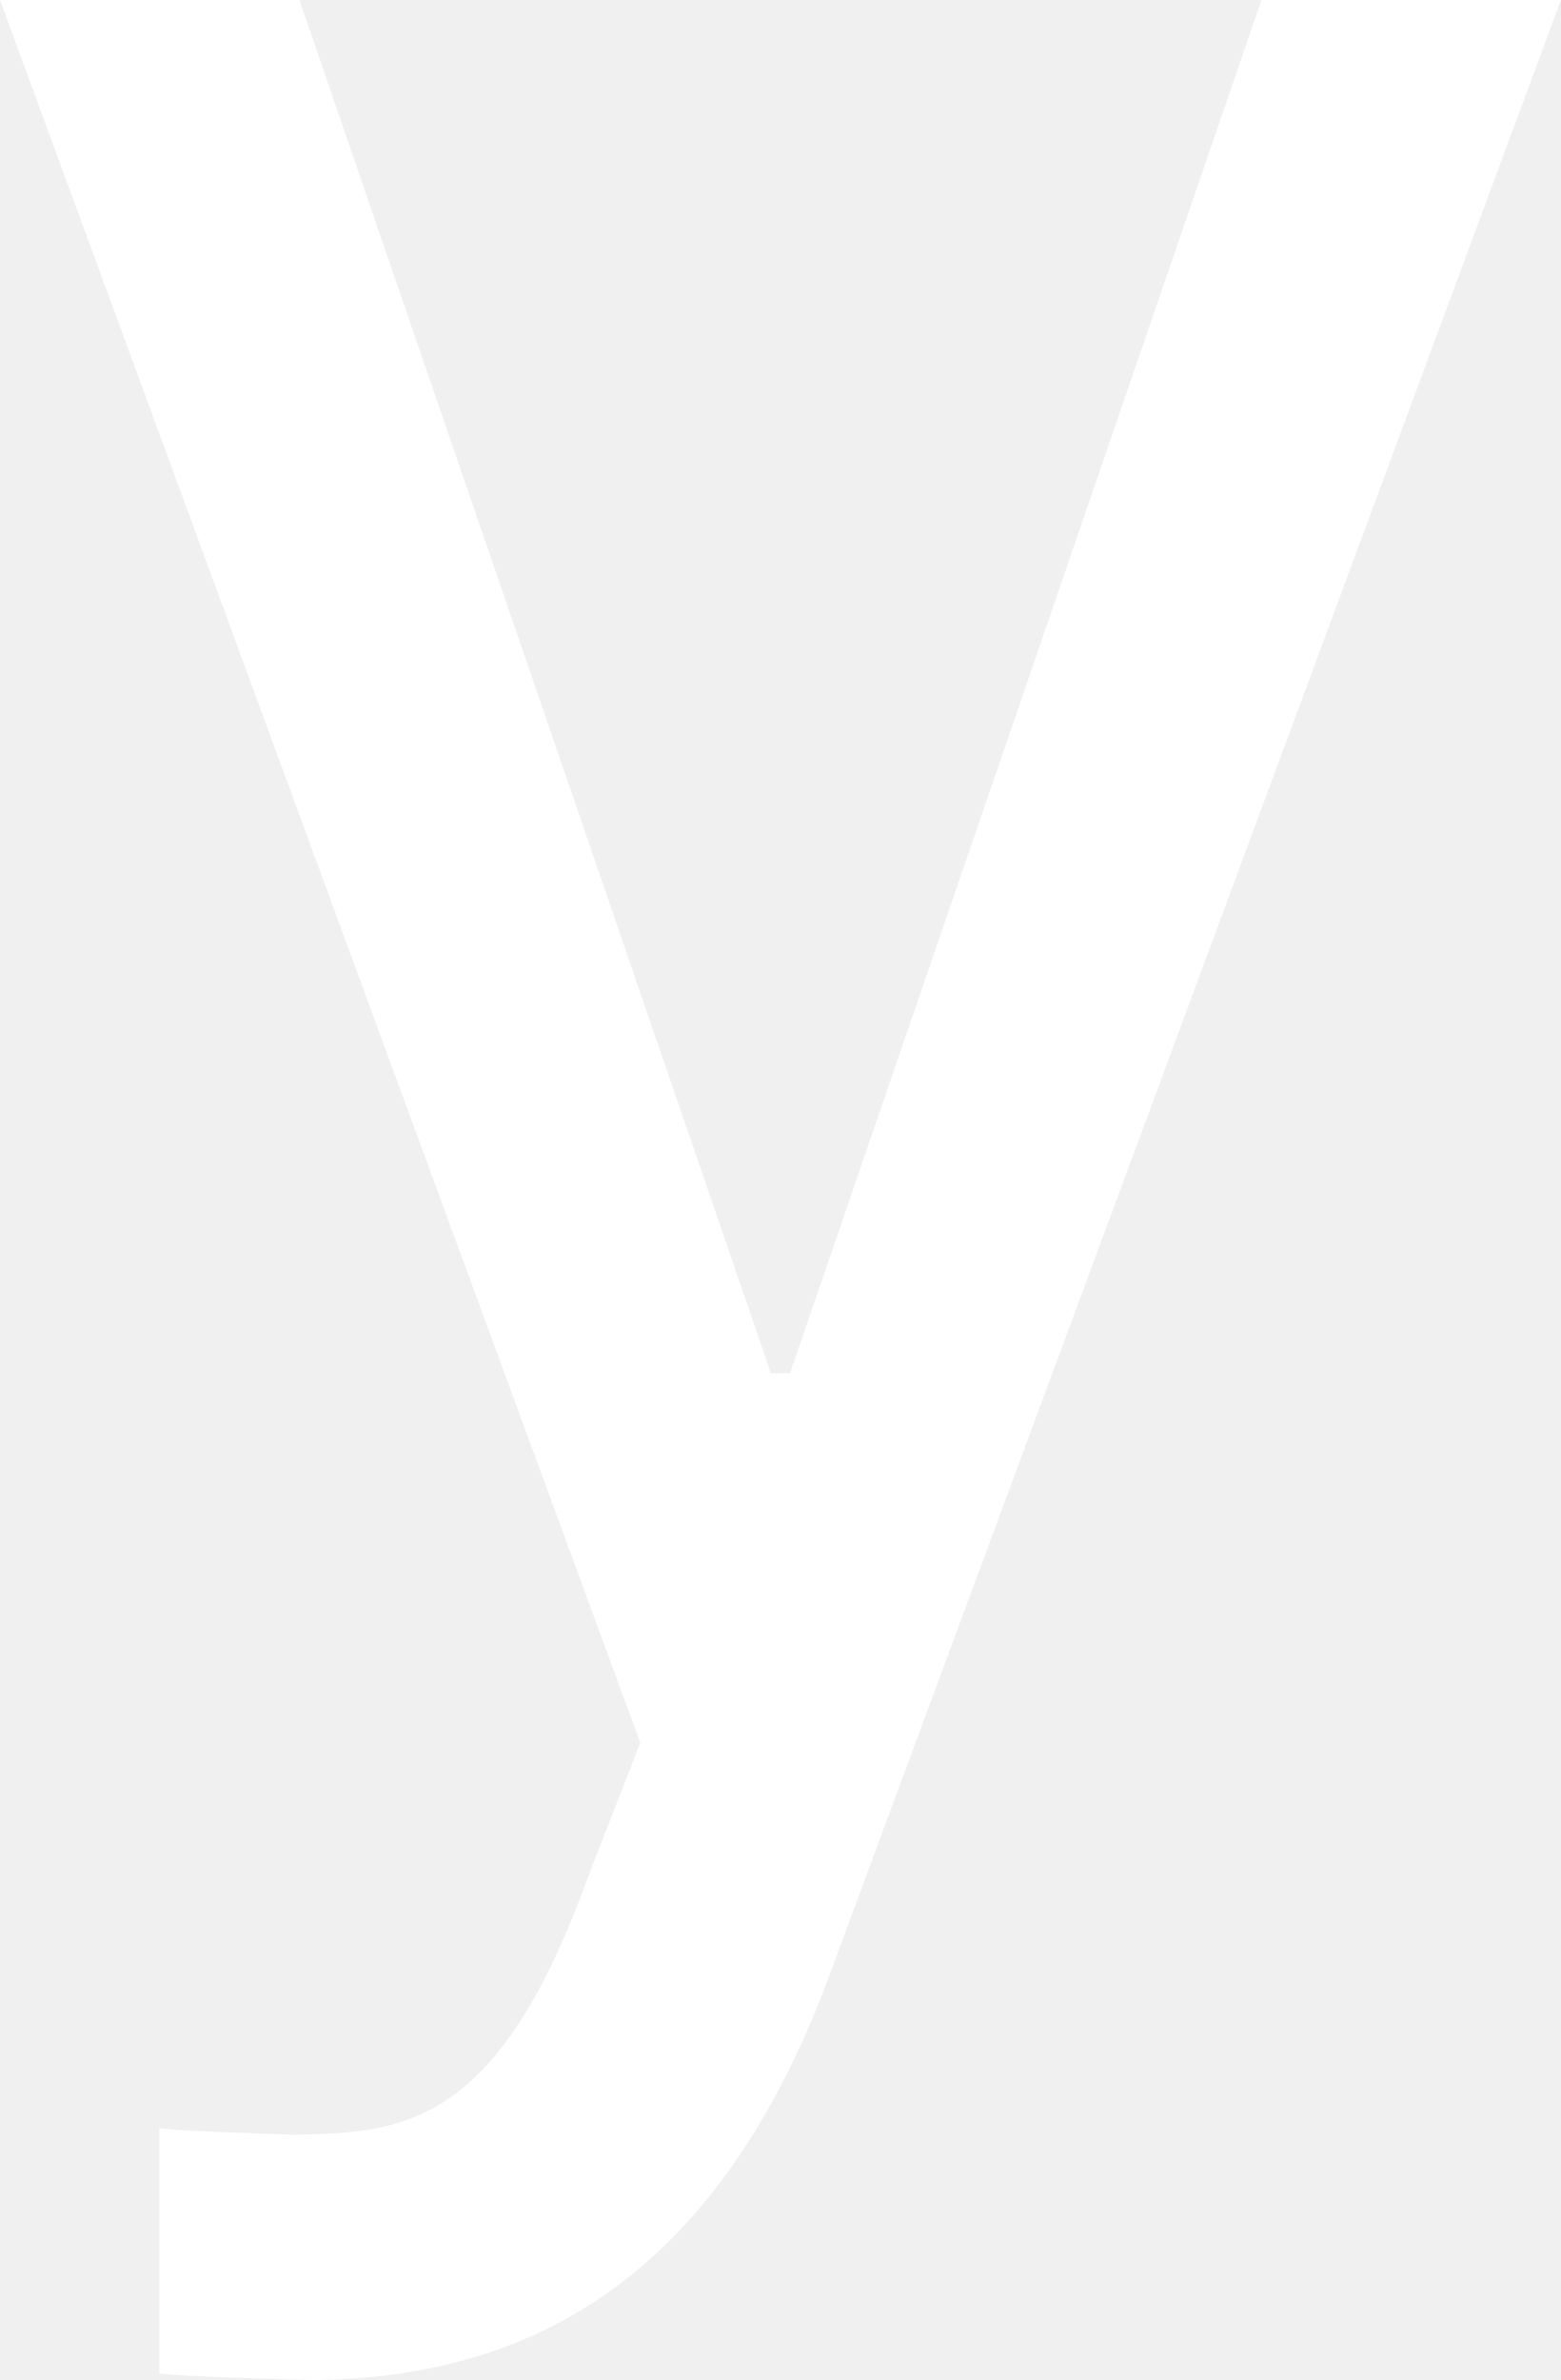
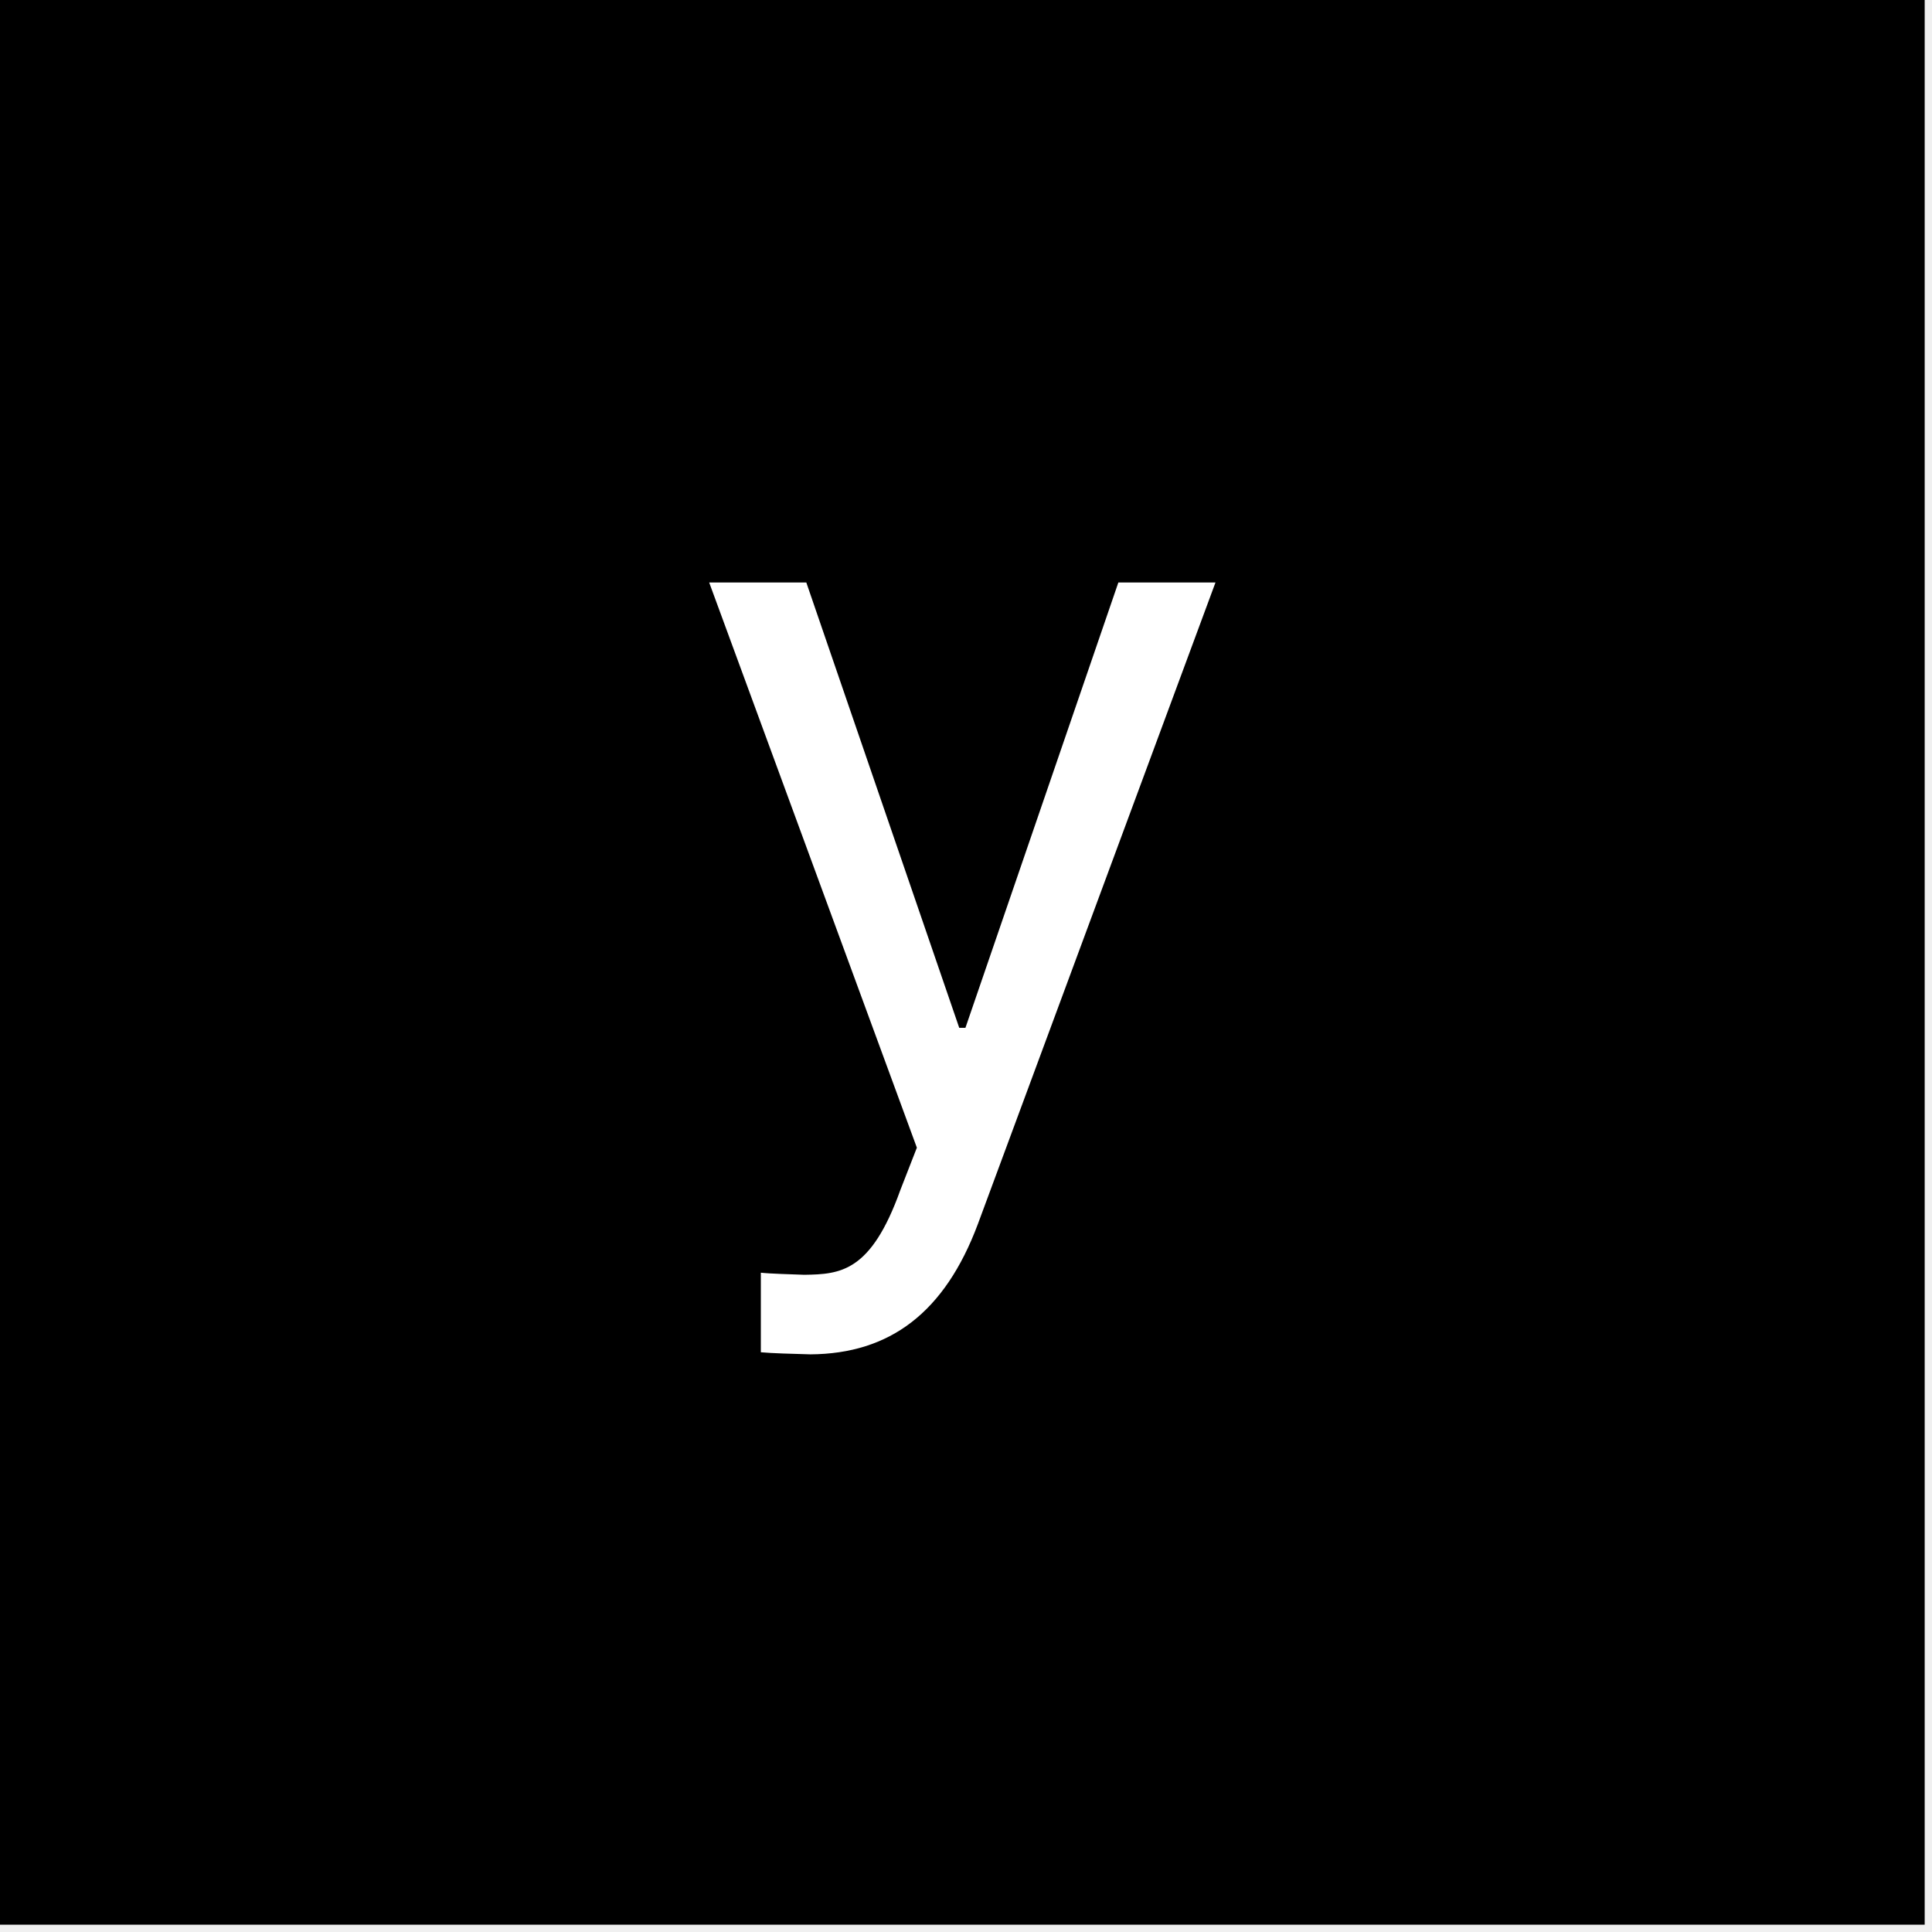
- <svg xmlns="http://www.w3.org/2000/svg" preserveAspectRatio="none" overflow="visible" style="display: block;" width="34.593" height="52.737" viewBox="0 0 34.593 52.737" fill="none">
-   <path id="Vector" d="M6.919 52.737C5.613 52.701 4.306 52.666 3.53 52.596V47.159C4.165 47.23 5.542 47.265 6.495 47.301C8.966 47.265 11.049 47.124 13.061 41.512L14.19 38.617L0 0H6.636L17.085 30.428H17.508L27.957 0H34.593L18.355 43.841C16.096 49.877 12.355 52.701 6.919 52.737Z" fill="white" style="fill:white;fill-opacity:1;" />
+ <svg xmlns="http://www.w3.org/2000/svg" width="132" height="132" viewBox="0 0 132 132" fill="none">
+   <rect x="0.5" y="0.5" width="130.5" height="130.5" fill="black" style="fill:black;fill-opacity:1;" />
+   <rect x="0.5" y="0.5" width="130.5" height="130.5" stroke="black" style="stroke:black;stroke-opacity:1;" />
+   <path d="M55.372 92.533C54.066 92.497 52.76 92.462 51.983 92.391V86.955C52.618 87.026 53.995 87.061 54.948 87.097C57.419 87.061 59.502 86.92 61.514 81.308L62.643 78.413L48.453 39.796H55.089L65.538 70.224H65.961L76.41 39.796H83.046L66.809 83.637C64.549 89.673 60.808 92.497 55.372 92.533Z" fill="white" style="fill:white;fill-opacity:1;" />
</svg>
